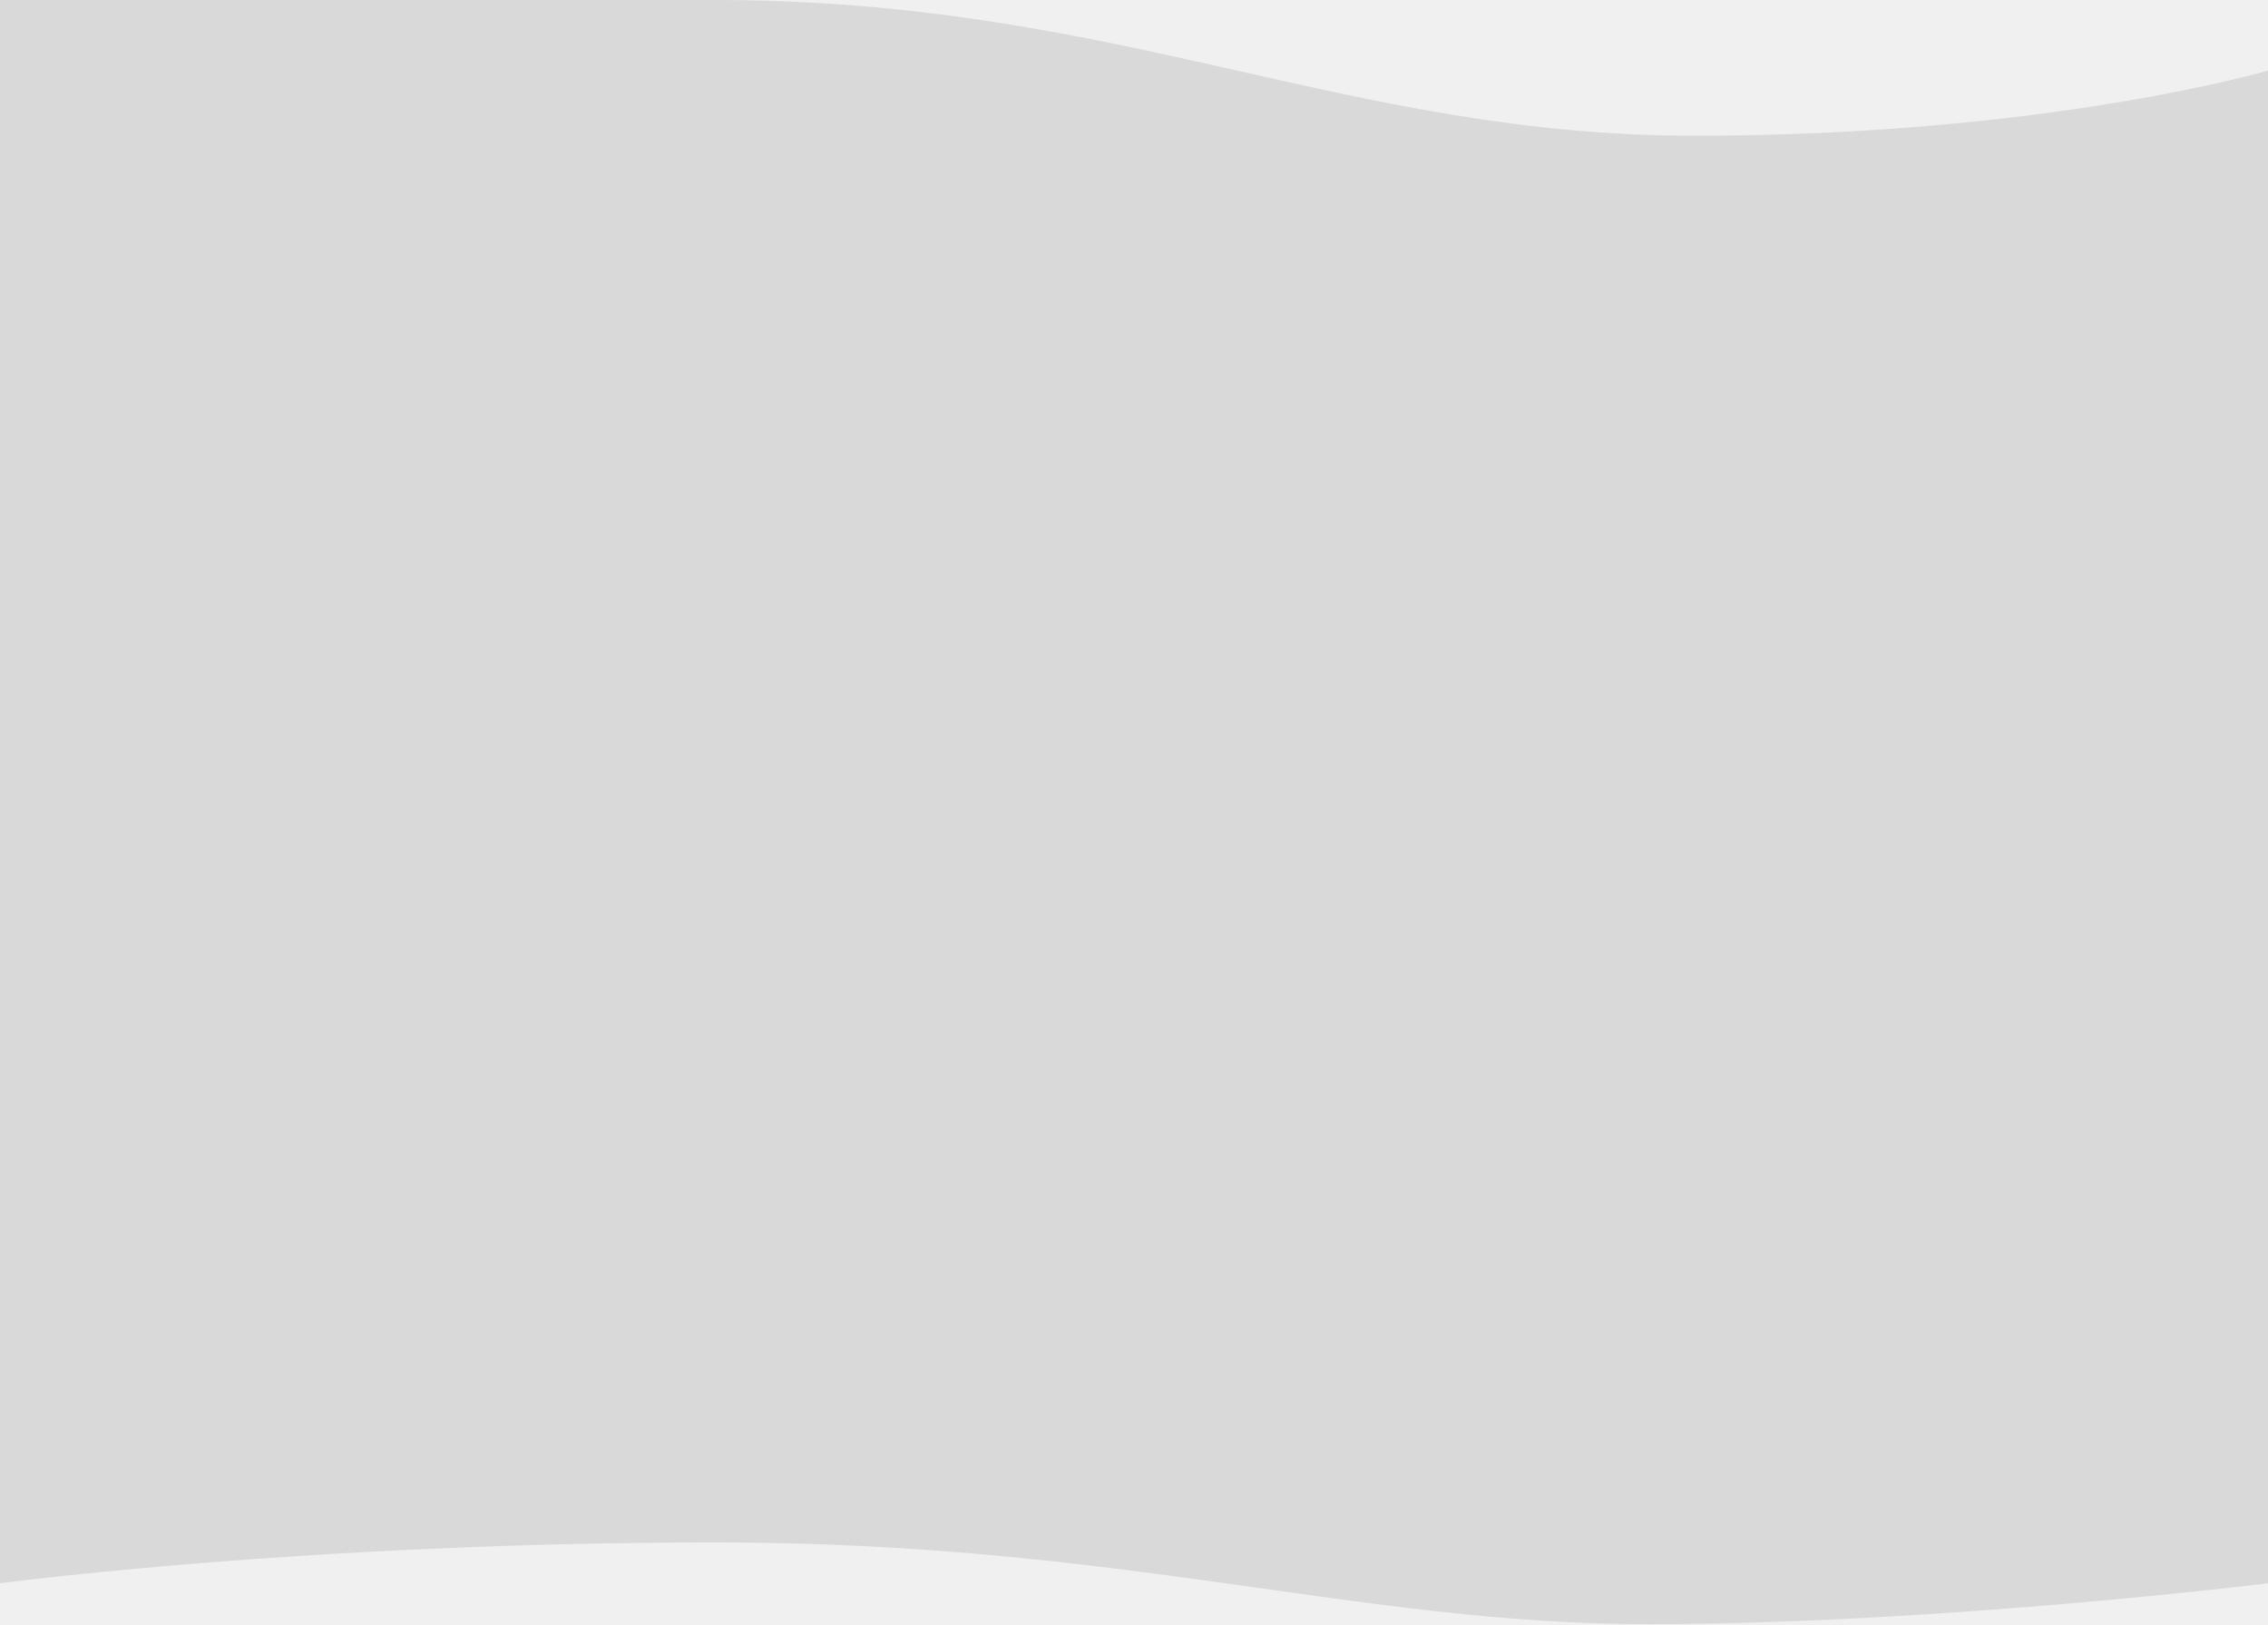
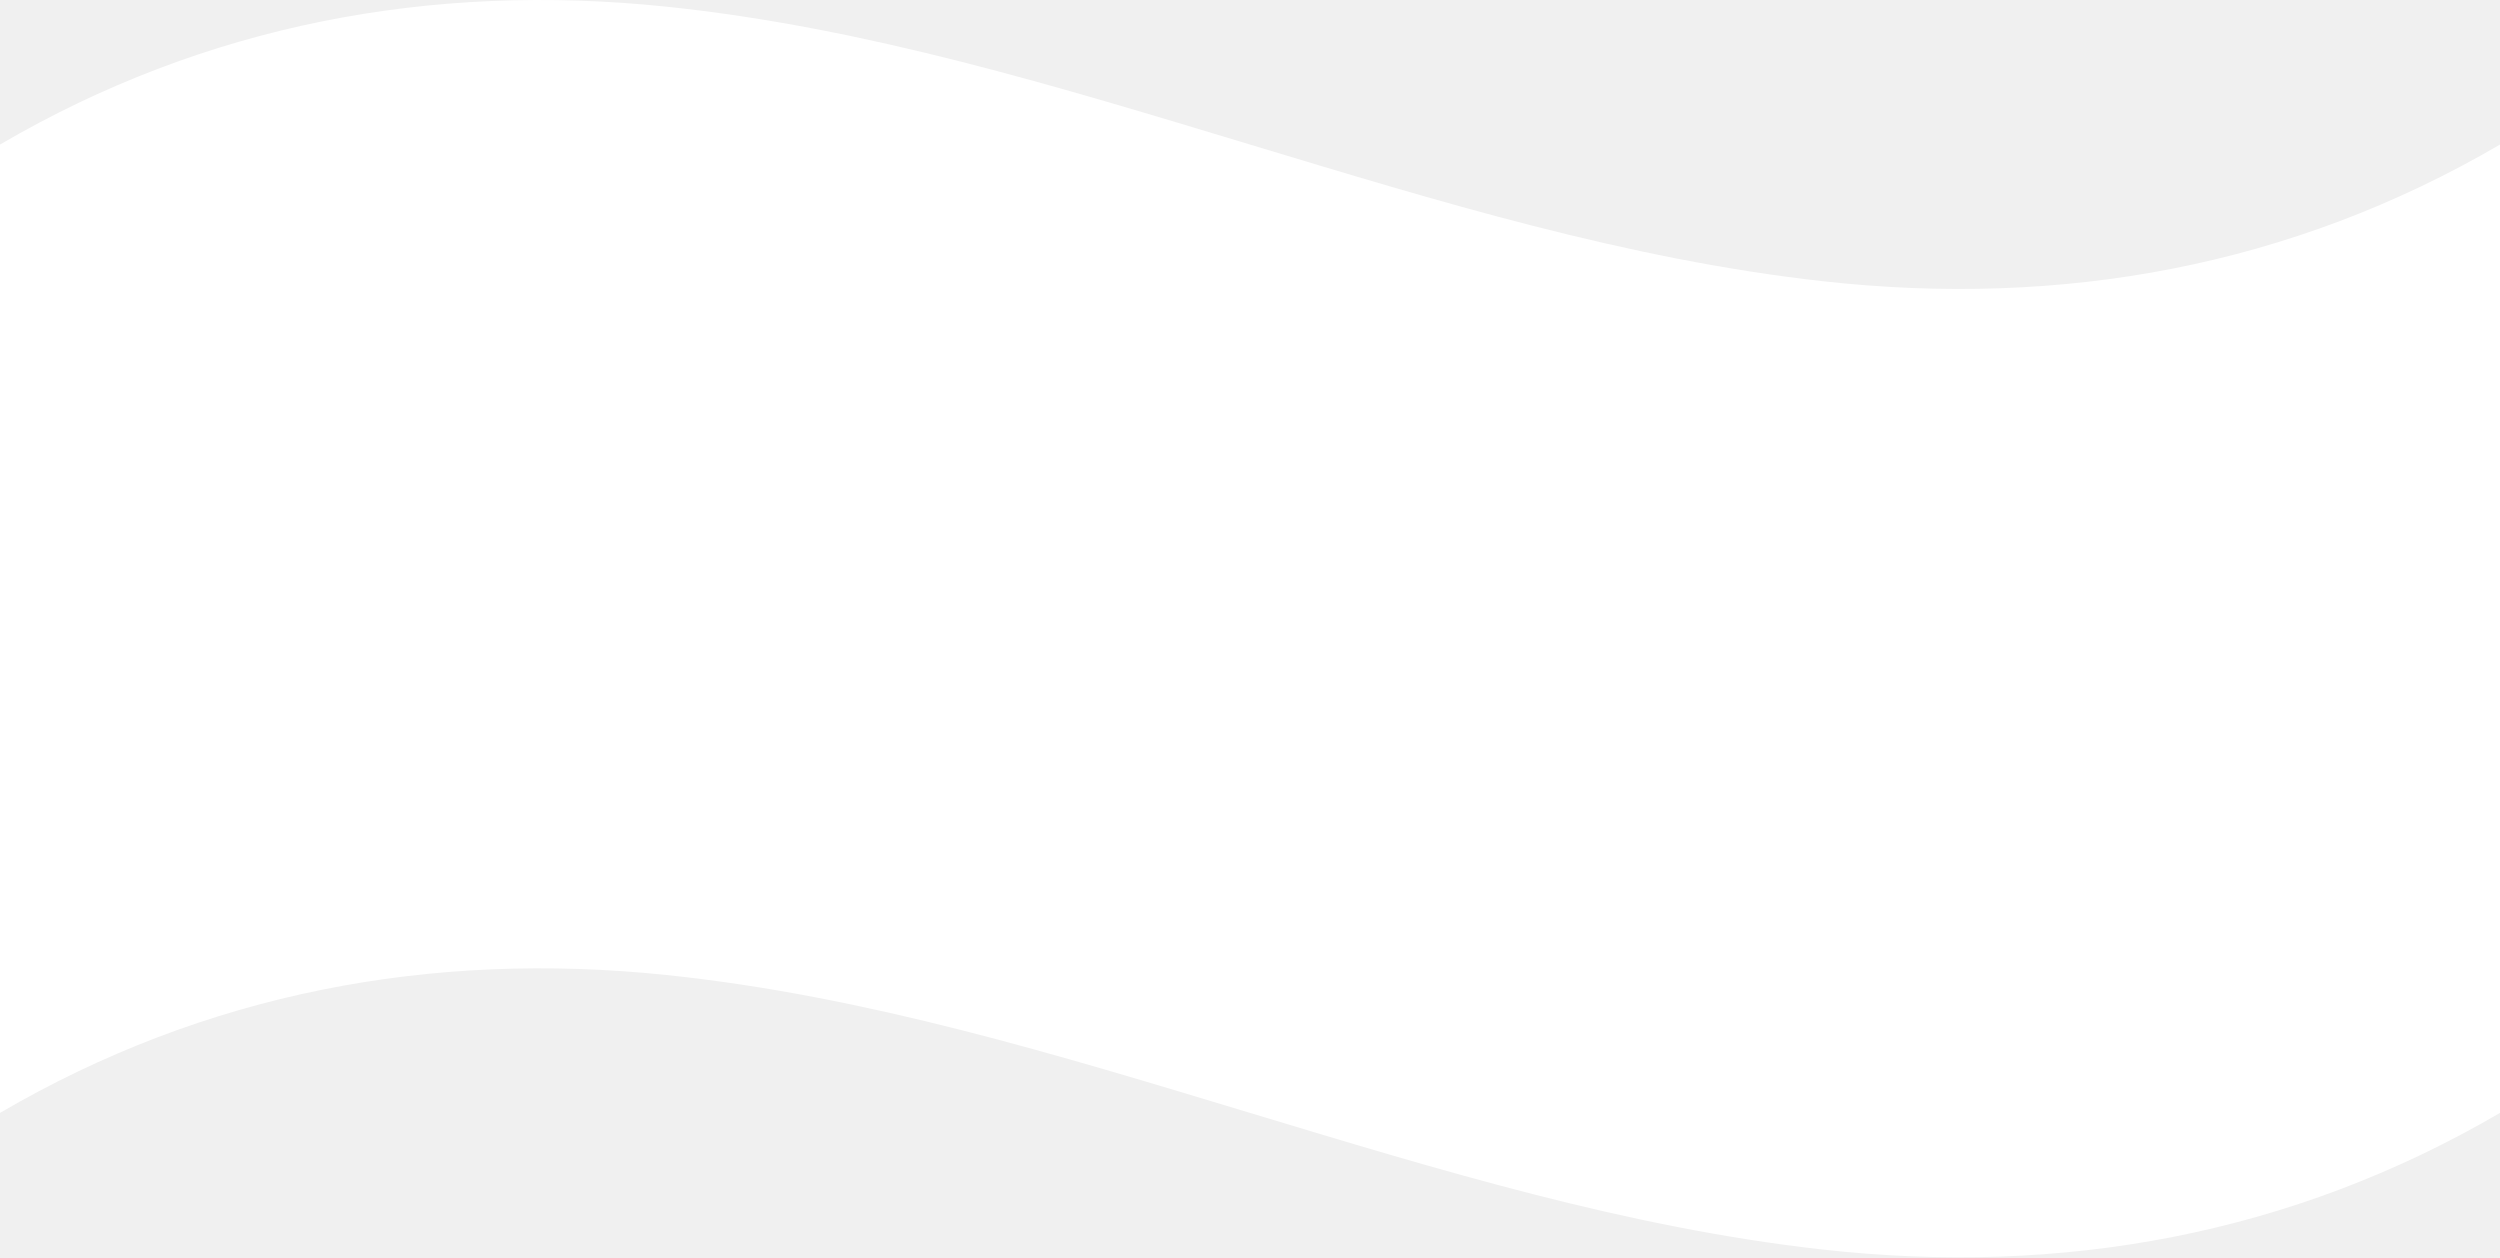
- <svg xmlns="http://www.w3.org/2000/svg" width="100%" height="auto" viewBox="0 0 5320 3810" fill="none">
-   <path d="M0 3713.37C0 3713.37 719.682 3617.5 1676.05 3617.5C2632.42 3617.5 3185.33 3809.24 3865.24      3809.24C4545.16 3809.24 5320 3713.37 5320 3713.37V165.562C5320 165.562 4798.52 318.389 3976.21 318.389C3153.9      318.389 2624.72 0 1676.05 0C727.379 0 0 0 0 0V3713.37Z" fill="#070707      " opacity="10%" />
+ <svg xmlns="http://www.w3.org/2000/svg" id="Livello_2" data-name="Livello 2" viewBox="0 0 1212.5 609.79">
+   <defs>
+     <style>
+       .cls-1 {
+         fill: #fff;
+         stroke-width: 0px;
+       }
+     </style>
+   </defs>
+   <g id="Livello_1-2" data-name="Livello 1">
+     <path class="cls-1" d="M1212.5,539.75c-101.23,59.17-212.58,79.23-328.56,66.27-94.86-10.6-186.65-38.79-277.69-66.27-92.74-28-186.36-56.81-283.1-66.88-114.17-11.88-223.65,8.72-323.15,66.88V70.11C99.49,11.95,208.98-8.65,323.15,3.23c96.75,10.07,190.36,38.88,283.1,66.88,91.04,27.49,182.83,55.68,277.69,66.27,115.98,12.96,227.33-7.1,328.56-66.27v469.64Z" />
+   </g>
</svg>
